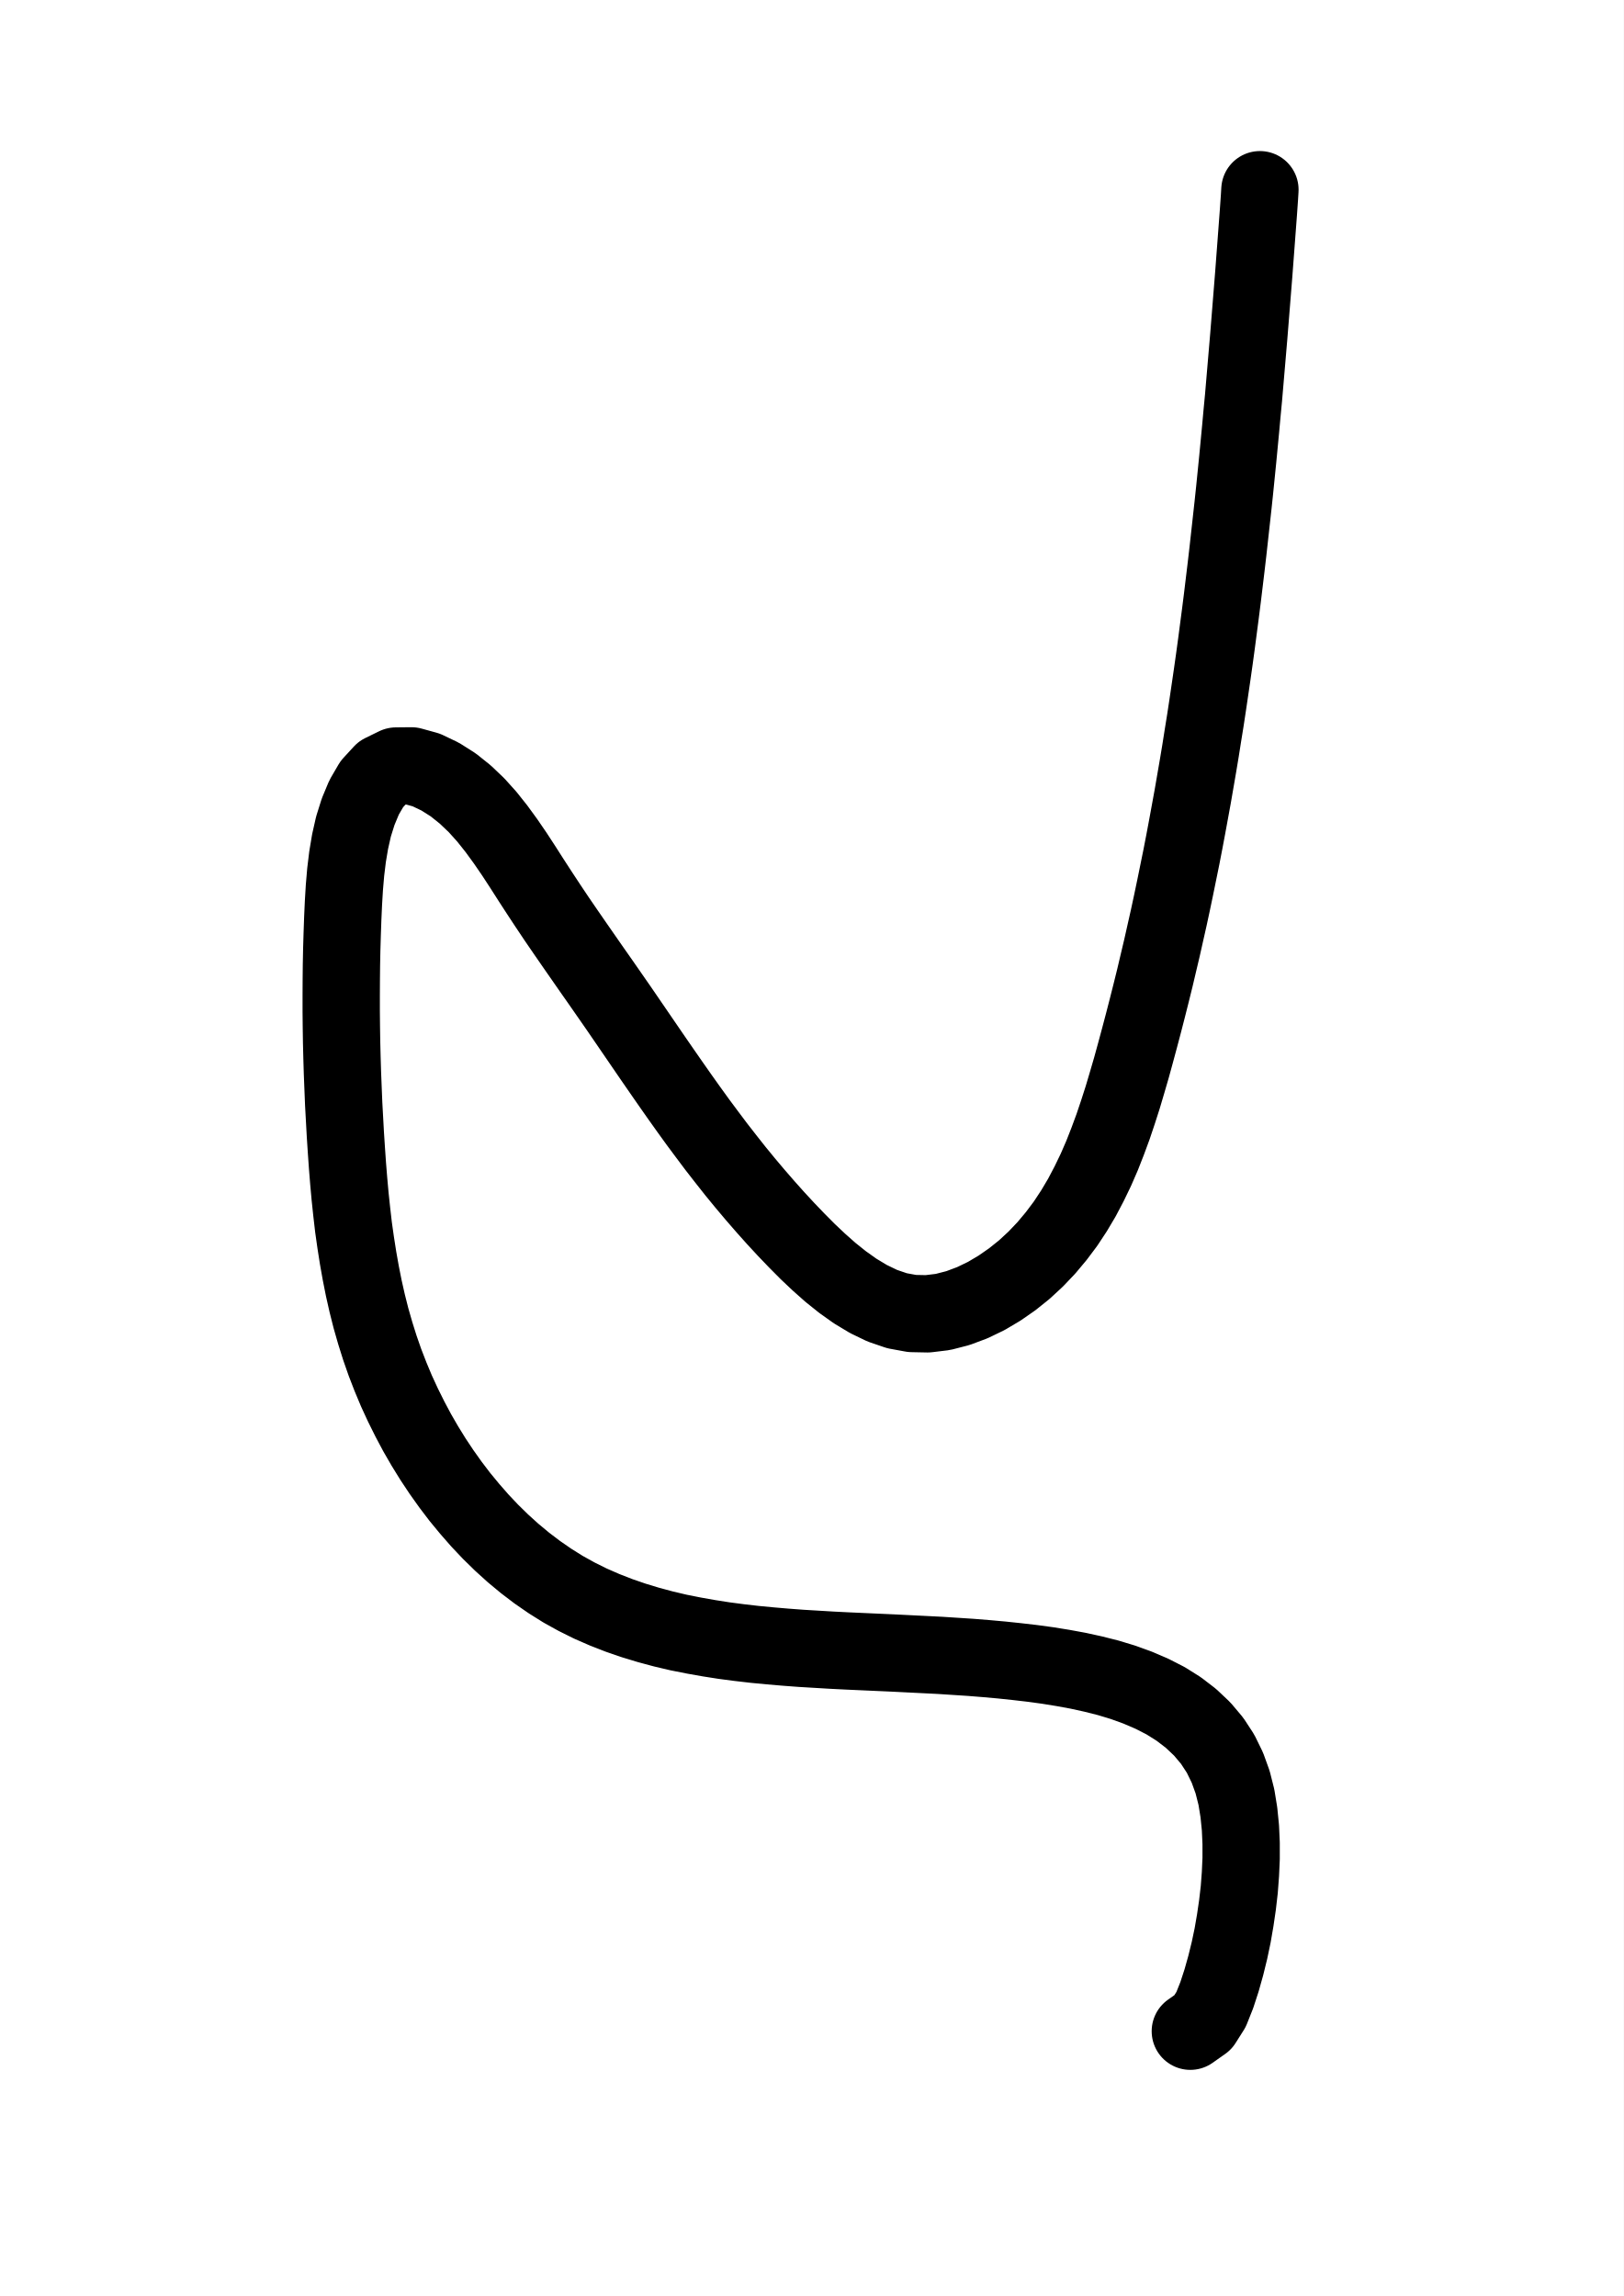
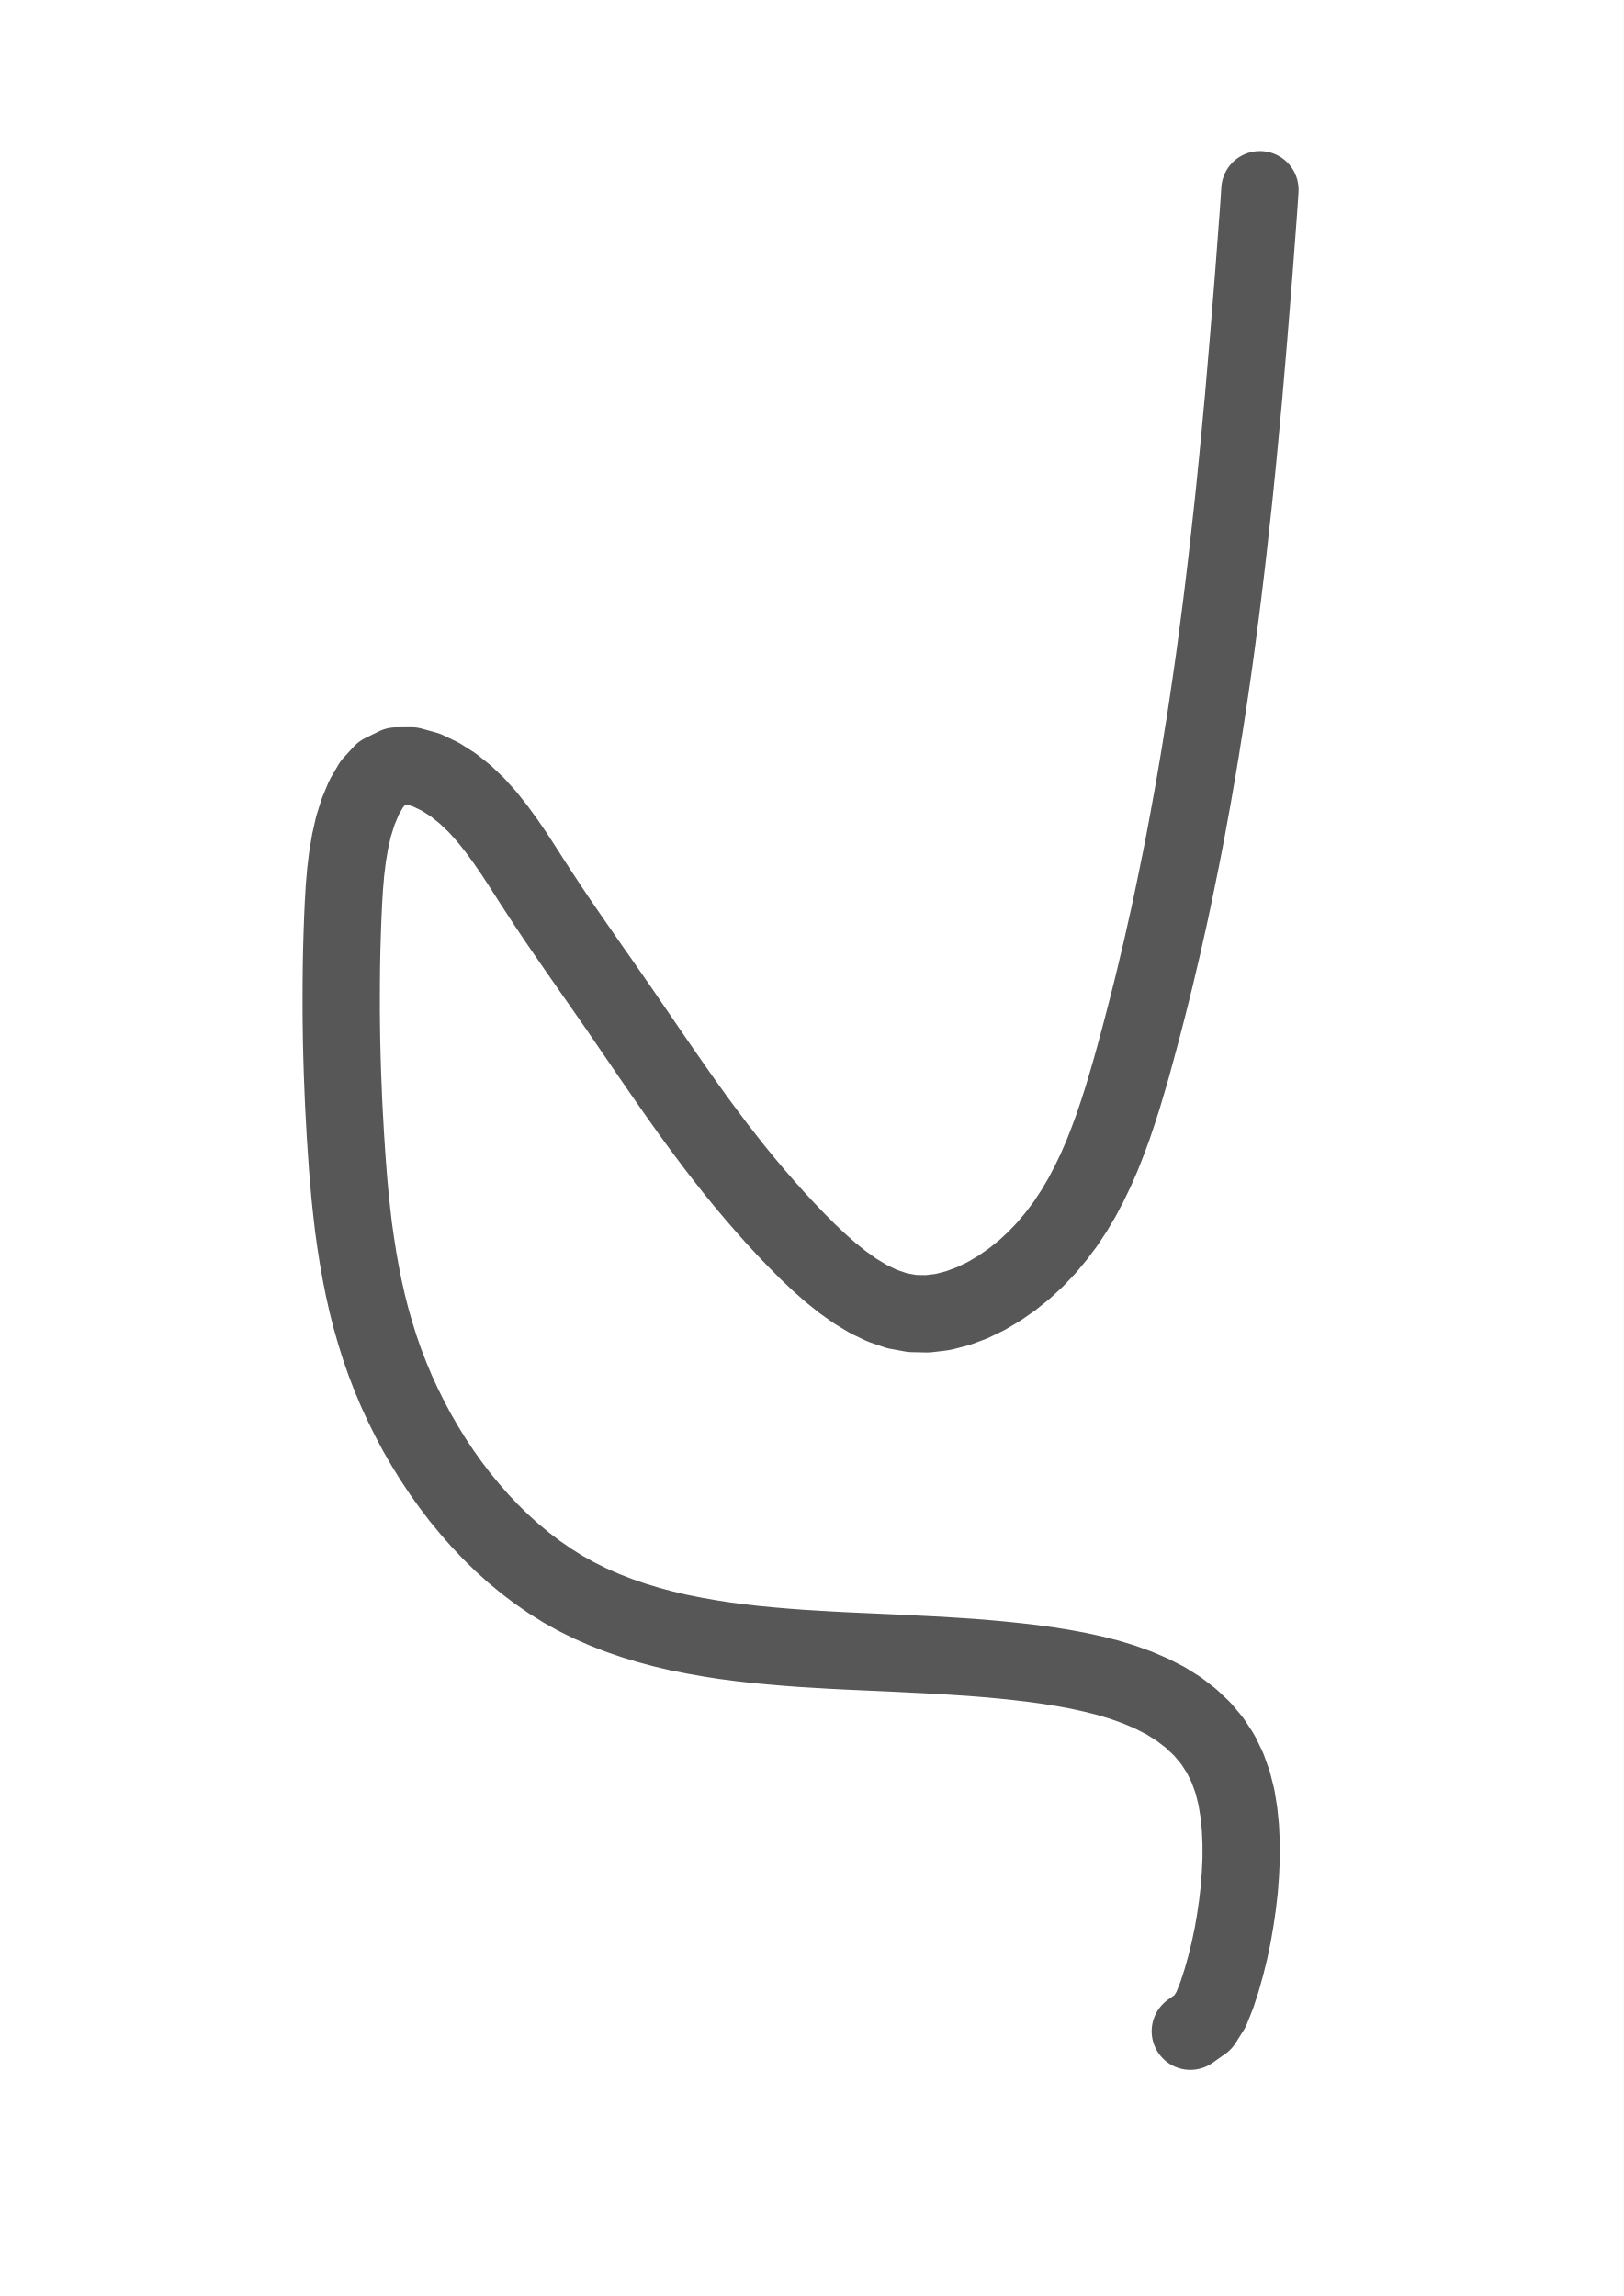
<svg xmlns="http://www.w3.org/2000/svg" width="210mm" height="297mm" viewBox="0 0 210 297">
  <rect width="210" height="297" fill="white" />
-   <path d="M 153.95 262.75 L 155.58 261.60 L 156.63 259.94 L 157.37 258.08 L 157.99 256.18 L 158.53 254.26 L 159.01 252.31 L 159.42 250.36 L 159.76 248.39 L 160.05 246.41 L 160.28 244.42 L 160.43 242.43 L 160.52 240.43 L 160.52 238.43 L 160.43 236.43 L 160.23 234.44 L 159.91 232.47 L 159.42 230.53 L 158.74 228.65 L 157.86 226.85 L 156.77 225.18 L 155.48 223.65 L 154.03 222.28 L 152.44 221.06 L 150.75 220.00 L 148.97 219.09 L 147.13 218.30 L 145.25 217.62 L 143.34 217.04 L 141.40 216.55 L 139.44 216.12 L 137.48 215.76 L 135.50 215.44 L 133.52 215.17 L 131.54 214.94 L 129.55 214.73 L 127.55 214.55 L 125.56 214.39 L 123.57 214.26 L 121.57 214.13 L 119.57 214.03 L 117.57 213.93 L 115.58 213.83 L 113.58 213.74 L 111.58 213.65 L 109.58 213.56 L 107.59 213.46 L 105.59 213.34 L 103.59 213.22 L 101.60 213.07 L 99.61 212.90 L 97.62 212.71 L 95.63 212.48 L 93.65 212.22 L 91.67 211.91 L 89.70 211.56 L 87.74 211.17 L 85.79 210.71 L 83.86 210.19 L 81.95 209.61 L 80.06 208.96 L 78.19 208.23 L 76.36 207.43 L 74.57 206.54 L 72.82 205.57 L 71.13 204.51 L 69.48 203.37 L 67.89 202.16 L 66.35 200.88 L 64.87 199.54 L 63.44 198.14 L 62.07 196.69 L 60.75 195.18 L 59.48 193.64 L 58.27 192.05 L 57.11 190.42 L 56.00 188.75 L 54.95 187.05 L 53.95 185.32 L 53.01 183.55 L 52.12 181.76 L 51.28 179.94 L 50.51 178.10 L 49.79 176.24 L 49.13 174.35 L 48.53 172.44 L 47.98 170.52 L 47.49 168.58 L 47.05 166.63 L 46.66 164.67 L 46.31 162.70 L 46.00 160.72 L 45.72 158.74 L 45.49 156.75 L 45.28 154.76 L 45.10 152.77 L 44.94 150.78 L 44.80 148.78 L 44.67 146.79 L 44.56 144.79 L 44.45 142.79 L 44.37 140.80 L 44.29 138.80 L 44.23 136.80 L 44.18 134.80 L 44.15 132.80 L 44.13 130.80 L 44.13 128.80 L 44.14 126.80 L 44.16 124.80 L 44.20 122.80 L 44.26 120.80 L 44.33 118.80 L 44.42 116.80 L 44.54 114.81 L 44.71 112.81 L 44.95 110.83 L 45.28 108.86 L 45.72 106.91 L 46.32 105.00 L 47.09 103.15 L 48.09 101.43 L 49.44 99.96 L 51.22 99.09 L 53.21 99.07 L 55.13 99.60 L 56.93 100.46 L 58.62 101.53 L 60.18 102.78 L 61.63 104.16 L 62.97 105.65 L 64.21 107.21 L 65.39 108.83 L 66.52 110.48 L 67.61 112.15 L 68.69 113.84 L 69.78 115.52 L 70.88 117.19 L 71.99 118.85 L 73.12 120.50 L 74.26 122.15 L 75.40 123.79 L 76.54 125.43 L 77.69 127.07 L 78.83 128.71 L 79.97 130.35 L 81.10 132.00 L 82.23 133.65 L 83.36 135.30 L 84.49 136.95 L 85.63 138.60 L 86.77 140.24 L 87.92 141.88 L 89.08 143.51 L 90.25 145.13 L 91.44 146.73 L 92.64 148.33 L 93.87 149.91 L 95.11 151.48 L 96.38 153.03 L 97.67 154.56 L 98.98 156.07 L 100.31 157.56 L 101.67 159.03 L 103.05 160.47 L 104.46 161.89 L 105.91 163.26 L 107.41 164.59 L 108.97 165.84 L 110.60 167.00 L 112.31 168.03 L 114.11 168.90 L 116.01 169.55 L 117.97 169.91 L 119.97 169.95 L 121.95 169.71 L 123.89 169.21 L 125.76 168.51 L 127.56 167.64 L 129.28 166.62 L 130.92 165.48 L 132.48 164.23 L 133.95 162.87 L 135.33 161.42 L 136.61 159.89 L 137.81 158.29 L 138.91 156.62 L 139.93 154.90 L 140.86 153.13 L 141.73 151.33 L 142.53 149.49 L 143.26 147.63 L 143.95 145.76 L 144.59 143.86 L 145.20 141.96 L 145.77 140.04 L 146.33 138.12 L 146.86 136.19 L 147.38 134.26 L 147.89 132.33 L 148.39 130.39 L 148.88 128.45 L 149.36 126.51 L 149.82 124.56 L 150.28 122.62 L 150.72 120.66 L 151.16 118.71 L 151.58 116.76 L 151.99 114.80 L 152.39 112.84 L 152.79 110.88 L 153.17 108.92 L 153.54 106.95 L 153.90 104.99 L 154.26 103.02 L 154.60 101.05 L 154.94 99.08 L 155.27 97.10 L 155.58 95.13 L 155.90 93.15 L 156.20 91.17 L 156.49 89.20 L 156.78 87.22 L 157.06 85.24 L 157.33 83.26 L 157.59 81.27 L 157.85 79.29 L 158.10 77.31 L 158.34 75.32 L 158.58 73.33 L 158.81 71.35 L 159.03 69.36 L 159.25 67.37 L 159.47 65.38 L 159.68 63.39 L 159.88 61.40 L 160.08 59.41 L 160.27 57.42 L 160.46 55.43 L 160.64 53.44 L 160.83 51.45 L 161.00 49.46 L 161.17 47.47 L 161.34 45.47 L 161.51 43.48 L 161.67 41.49 L 161.83 39.49 L 161.99 37.50 L 162.15 35.50 L 162.30 33.51 L 162.45 31.52 L 162.60 29.52 L 162.75 27.53 L 162.89 25.53 L 162.95 24.54" fill="none" stroke="black" stroke-width="10" stroke-linecap="round" stroke-linejoin="round" />
+   <path d="M 153.95 262.75 L 155.58 261.60 L 156.63 259.94 L 157.37 258.08 L 157.99 256.18 L 158.53 254.26 L 159.01 252.31 L 159.42 250.36 L 159.76 248.39 L 160.05 246.41 L 160.28 244.42 L 160.43 242.43 L 160.52 240.43 L 160.52 238.43 L 160.43 236.43 L 160.23 234.44 L 159.91 232.47 L 159.42 230.53 L 158.74 228.65 L 157.86 226.85 L 156.77 225.18 L 155.48 223.65 L 154.03 222.28 L 152.44 221.06 L 150.75 220.00 L 148.97 219.09 L 147.13 218.30 L 145.25 217.62 L 143.34 217.04 L 141.40 216.55 L 139.44 216.12 L 137.48 215.76 L 135.50 215.44 L 133.52 215.17 L 131.54 214.94 L 129.55 214.73 L 127.55 214.55 L 125.56 214.39 L 123.57 214.26 L 121.57 214.13 L 119.57 214.03 L 117.57 213.93 L 115.58 213.83 L 113.58 213.74 L 111.58 213.65 L 109.58 213.56 L 107.59 213.46 L 105.59 213.34 L 103.59 213.22 L 101.60 213.07 L 99.61 212.90 L 97.62 212.71 L 95.63 212.48 L 93.65 212.22 L 91.67 211.91 L 89.70 211.56 L 87.74 211.17 L 85.79 210.71 L 83.86 210.19 L 81.95 209.61 L 80.06 208.96 L 78.19 208.23 L 76.36 207.43 L 74.57 206.54 L 72.82 205.57 L 71.13 204.51 L 69.48 203.37 L 67.89 202.16 L 66.35 200.88 L 64.87 199.54 L 63.44 198.14 L 62.07 196.69 L 60.75 195.18 L 59.48 193.64 L 58.27 192.05 L 57.11 190.42 L 56.00 188.75 L 54.95 187.05 L 53.95 185.32 L 53.01 183.55 L 52.12 181.76 L 51.28 179.94 L 50.51 178.10 L 49.79 176.24 L 49.13 174.35 L 48.53 172.44 L 47.98 170.52 L 47.49 168.58 L 47.05 166.63 L 46.66 164.67 L 46.31 162.70 L 46.00 160.72 L 45.72 158.74 L 45.49 156.75 L 45.28 154.76 L 45.10 152.77 L 44.94 150.78 L 44.80 148.78 L 44.67 146.79 L 44.56 144.79 L 44.45 142.79 L 44.37 140.80 L 44.29 138.80 L 44.23 136.80 L 44.18 134.80 L 44.15 132.80 L 44.13 130.80 L 44.13 128.80 L 44.14 126.80 L 44.16 124.80 L 44.20 122.80 L 44.26 120.80 L 44.33 118.80 L 44.42 116.80 L 44.54 114.81 L 44.71 112.81 L 44.95 110.83 L 45.28 108.86 L 45.72 106.91 L 46.32 105.00 L 47.09 103.15 L 48.09 101.43 L 49.44 99.96 L 51.22 99.09 L 53.21 99.07 L 55.13 99.60 L 56.93 100.46 L 58.62 101.53 L 60.18 102.78 L 61.63 104.16 L 62.97 105.65 L 64.21 107.21 L 65.39 108.83 L 66.52 110.48 L 67.61 112.15 L 68.69 113.84 L 69.78 115.52 L 70.88 117.19 L 71.99 118.85 L 73.12 120.50 L 74.26 122.15 L 75.40 123.79 L 76.54 125.43 L 77.69 127.07 L 78.83 128.71 L 79.97 130.35 L 81.10 132.00 L 82.23 133.65 L 83.36 135.30 L 84.49 136.95 L 85.63 138.60 L 86.77 140.24 L 87.92 141.88 L 89.08 143.51 L 90.25 145.13 L 91.44 146.73 L 92.64 148.33 L 93.87 149.91 L 95.11 151.48 L 96.38 153.03 L 97.67 154.56 L 98.98 156.07 L 100.31 157.56 L 101.67 159.03 L 103.05 160.47 L 104.46 161.89 L 105.91 163.26 L 107.41 164.59 L 108.97 165.84 L 110.60 167.00 L 112.31 168.03 L 114.11 168.90 L 116.01 169.55 L 117.97 169.91 L 119.97 169.95 L 121.95 169.71 L 123.89 169.21 L 125.76 168.51 L 127.56 167.64 L 129.28 166.62 L 130.92 165.48 L 132.48 164.23 L 133.95 162.87 L 135.33 161.42 L 136.61 159.89 L 137.81 158.29 L 138.91 156.62 L 139.93 154.90 L 140.86 153.13 L 141.73 151.33 L 142.53 149.49 L 143.26 147.63 L 143.95 145.76 L 144.59 143.86 L 145.20 141.96 L 145.77 140.04 L 146.33 138.12 L 146.86 136.19 L 147.38 134.26 L 147.89 132.33 L 148.39 130.39 L 148.88 128.45 L 149.36 126.51 L 149.82 124.56 L 150.28 122.62 L 150.72 120.66 L 151.16 118.71 L 151.58 116.76 L 151.99 114.80 L 152.39 112.84 L 152.79 110.88 L 153.17 108.92 L 153.54 106.95 L 153.90 104.99 L 154.26 103.02 L 154.60 101.05 L 154.94 99.08 L 155.27 97.10 L 155.58 95.13 L 155.90 93.15 L 156.20 91.17 L 156.49 89.20 L 156.78 87.22 L 157.06 85.24 L 157.33 83.26 L 157.59 81.27 L 157.85 79.29 L 158.10 77.31 L 158.34 75.32 L 158.58 73.33 L 158.81 71.35 L 159.03 69.36 L 159.25 67.37 L 159.47 65.38 L 159.68 63.39 L 159.88 61.40 L 160.08 59.41 L 160.27 57.42 L 160.46 55.43 L 160.64 53.44 L 160.83 51.45 L 161.00 49.46 L 161.17 47.47 L 161.34 45.47 L 161.51 43.48 L 161.67 41.49 L 161.83 39.49 L 161.99 37.50 L 162.15 35.50 L 162.30 33.51 L 162.45 31.52 L 162.60 29.52 L 162.75 27.53 L 162.89 25.53 L 162.95 24.54" fill="none" stroke="#575757" stroke-width="10" stroke-linecap="round" stroke-linejoin="round" />
  <circle cx="163.90" cy="223.30" r="12" fill="none" stroke="#bf#bf#bf" stroke-width="0.3" />
  <circle cx="125.00" cy="207.30" r="12" fill="none" stroke="#bf#bf#bf" stroke-width="0.3" />
  <circle cx="59.40" cy="210.70" r="12" fill="none" stroke="#bf#bf#bf" stroke-width="0.3" />
  <circle cx="61.40" cy="141.90" r="12" fill="none" stroke="#bf#bf#bf" stroke-width="0.3" />
  <circle cx="66.00" cy="109.70" r="12" fill="none" stroke="#bf#bf#bf" stroke-width="0.3" />
  <circle cx="108.30" cy="165.30" r="12" fill="none" stroke="#bf#bf#bf" stroke-width="0.3" />
  <circle cx="94.60" cy="212.30" r="12" fill="none" stroke="#bf#bf#bf" stroke-width="0.3" />
  <circle cx="148.40" cy="130.30" r="12" fill="none" stroke="#bf#bf#bf" stroke-width="0.3" />
  <circle cx="162.60" cy="29.40" r="12" fill="none" stroke="#bf#bf#bf" stroke-width="0.3" />
  <circle cx="156.00" cy="24.10" r="12" fill="none" stroke="#bf#bf#bf" stroke-width="0.3" />
</svg>
